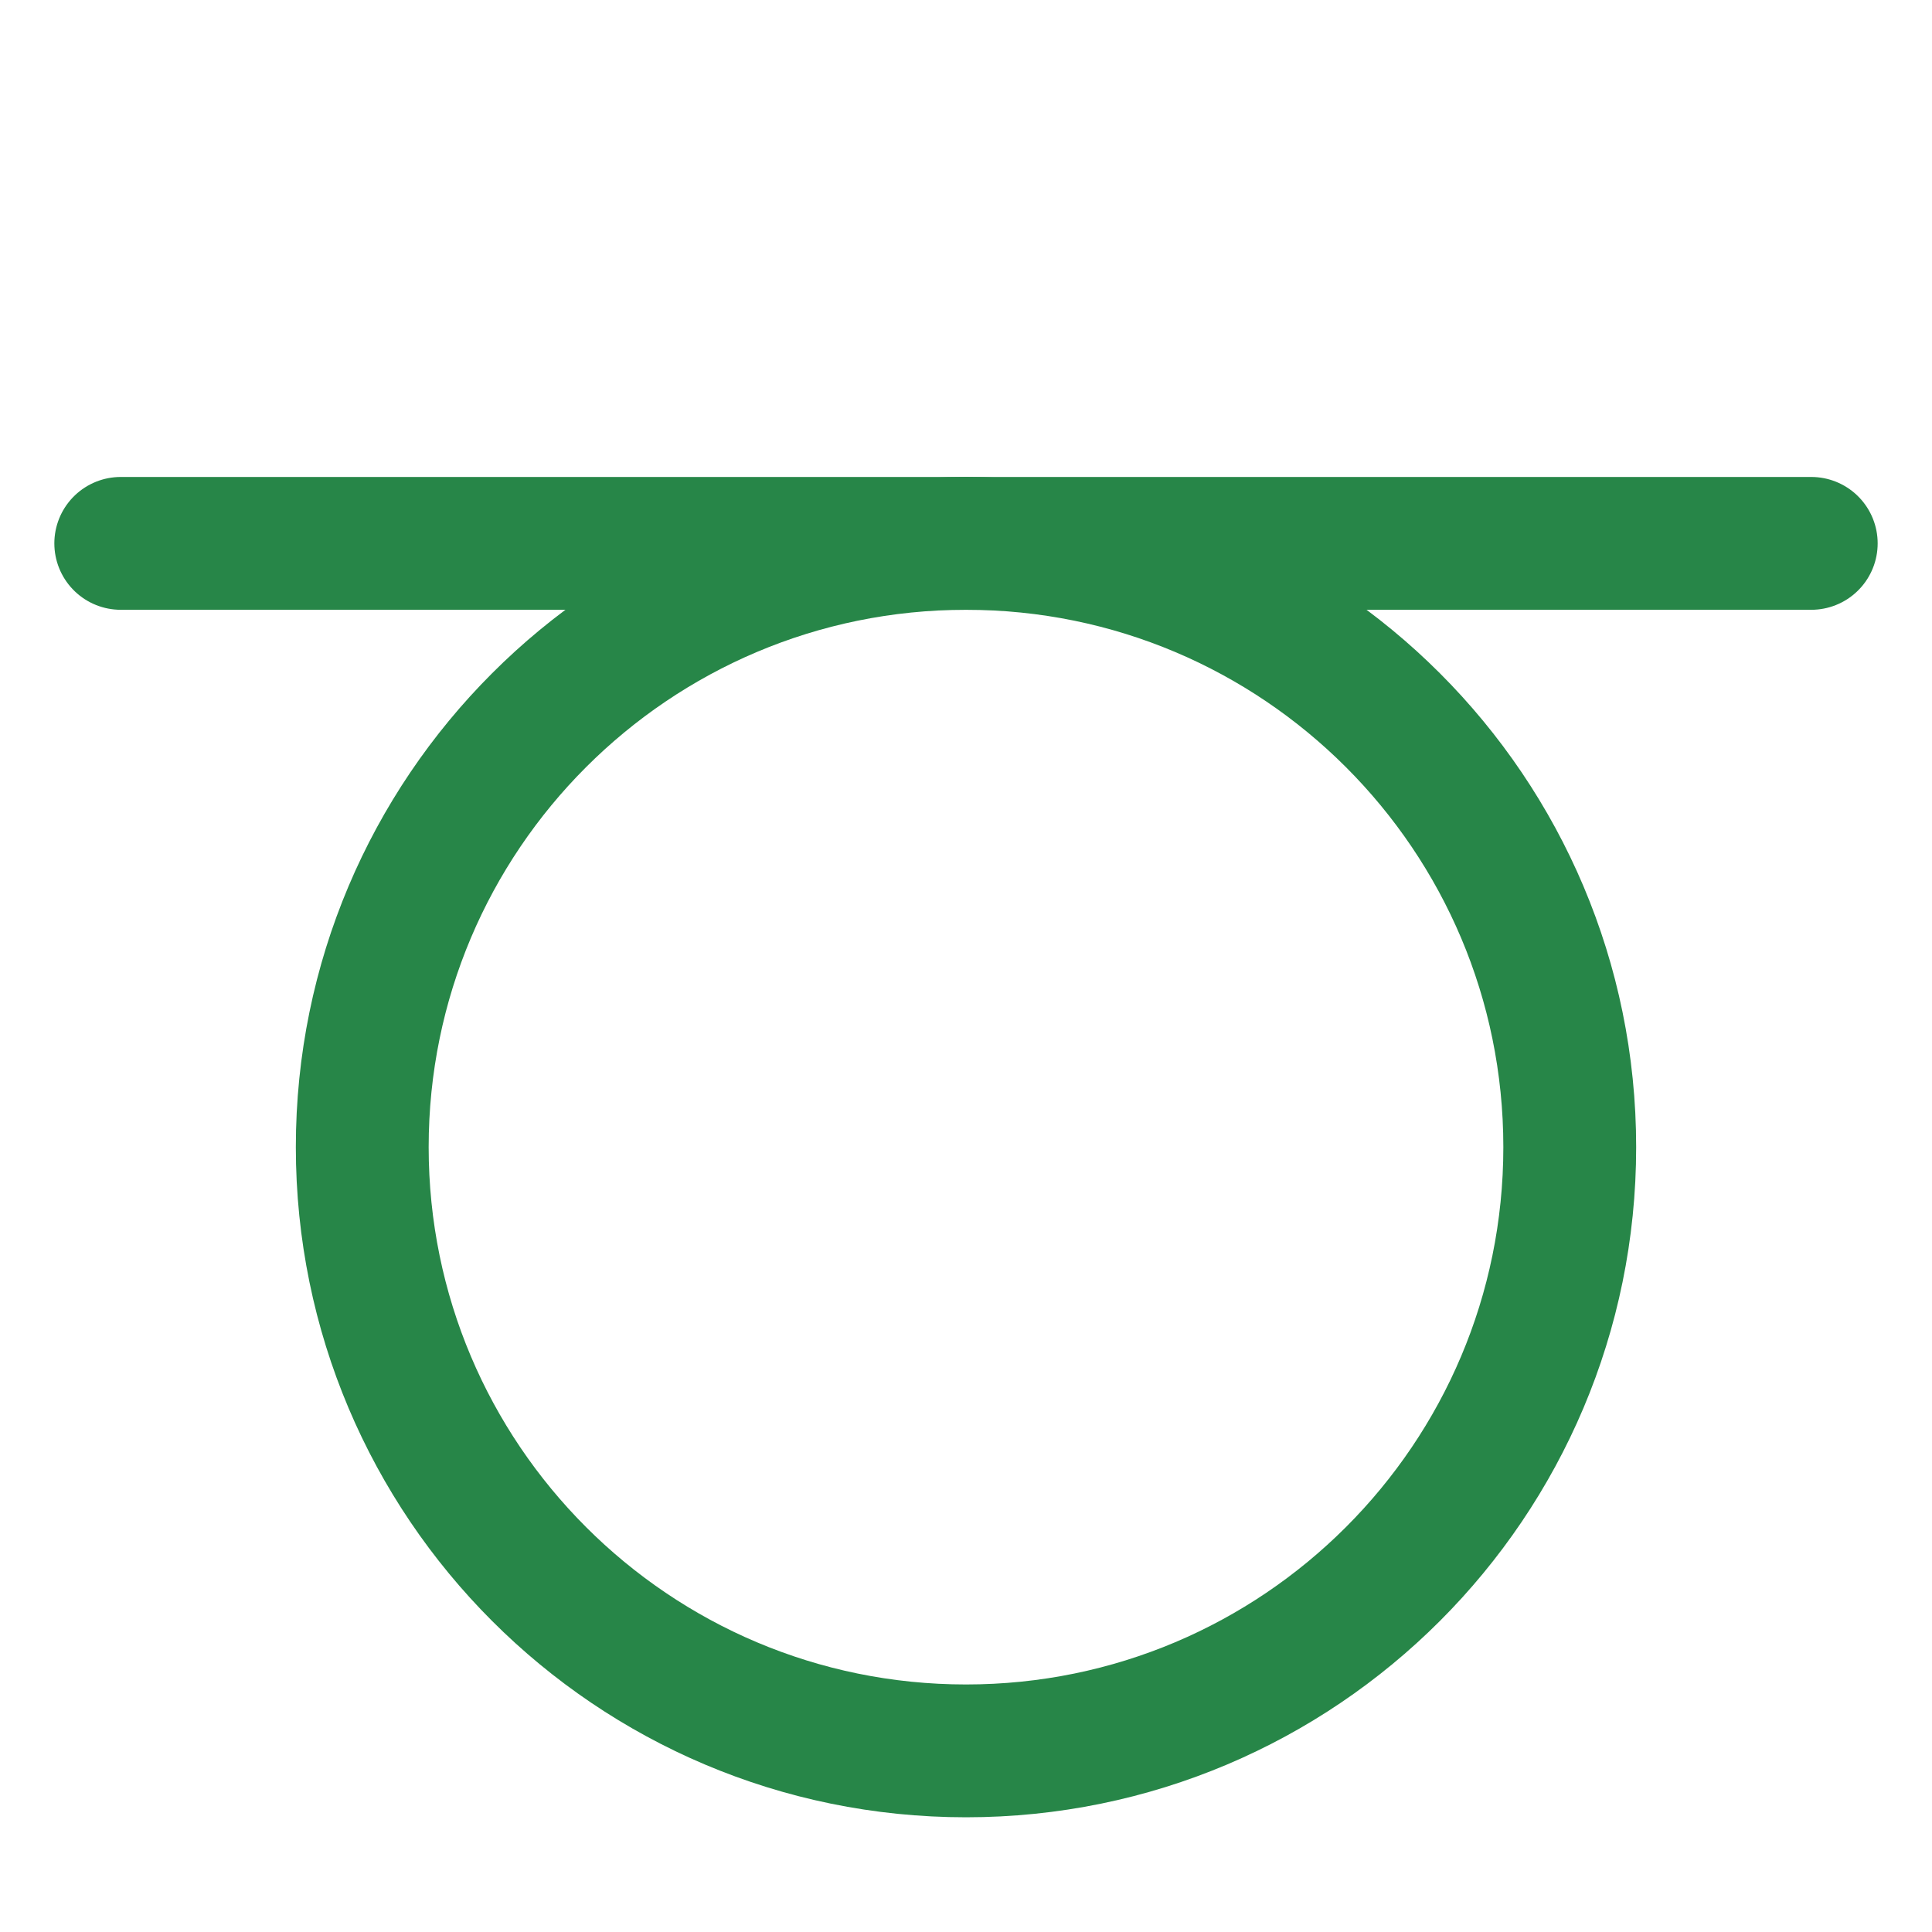
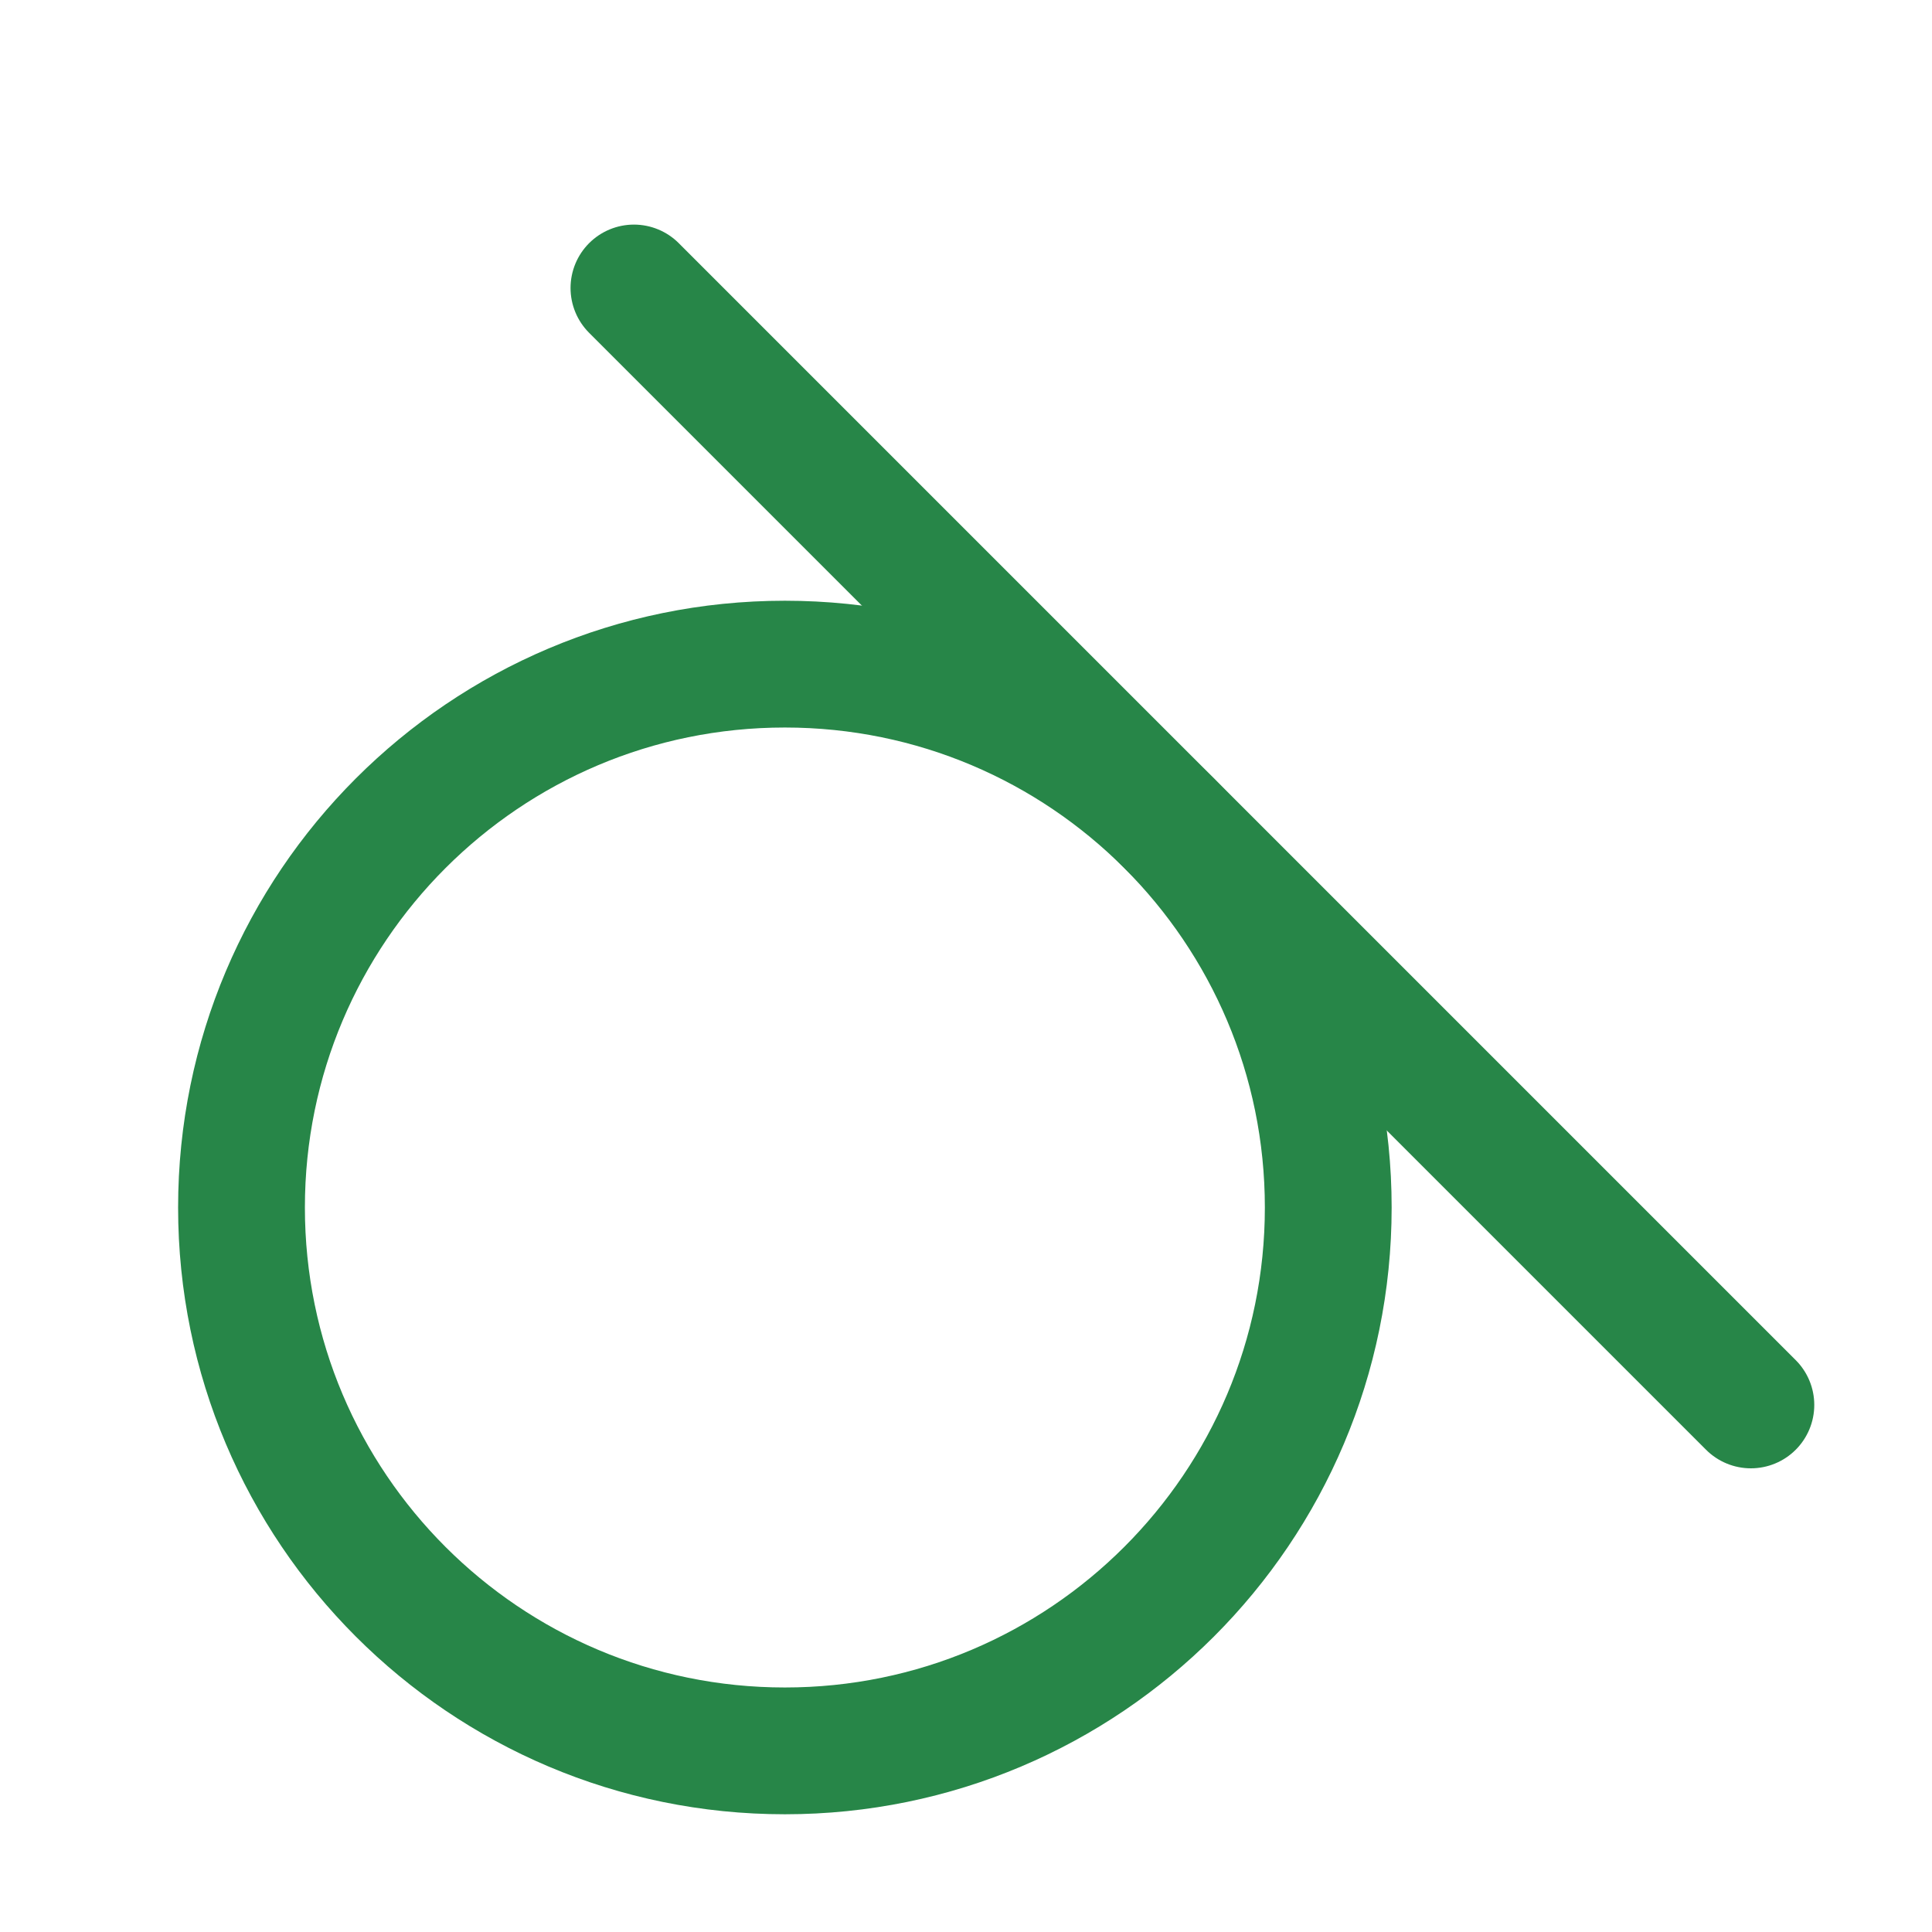
<svg xmlns="http://www.w3.org/2000/svg" width="32" height="32" viewBox="0 0 32 32">
-   <g fill="none" stroke="#278648" stroke-width="2.2" stroke-linecap="round" stroke-linejoin="round">
-     <circle cx="16" cy="19" r="10" />
-     <path d="M2 9 H30" />
+   <g fill="none" stroke="#278648" stroke-width="2.1" stroke-linecap="round">
+     <circle cx="13" cy="20" r="9" />
+     <path d="M10.5 4.77 L29 23.27" />
  </g>
</svg>
